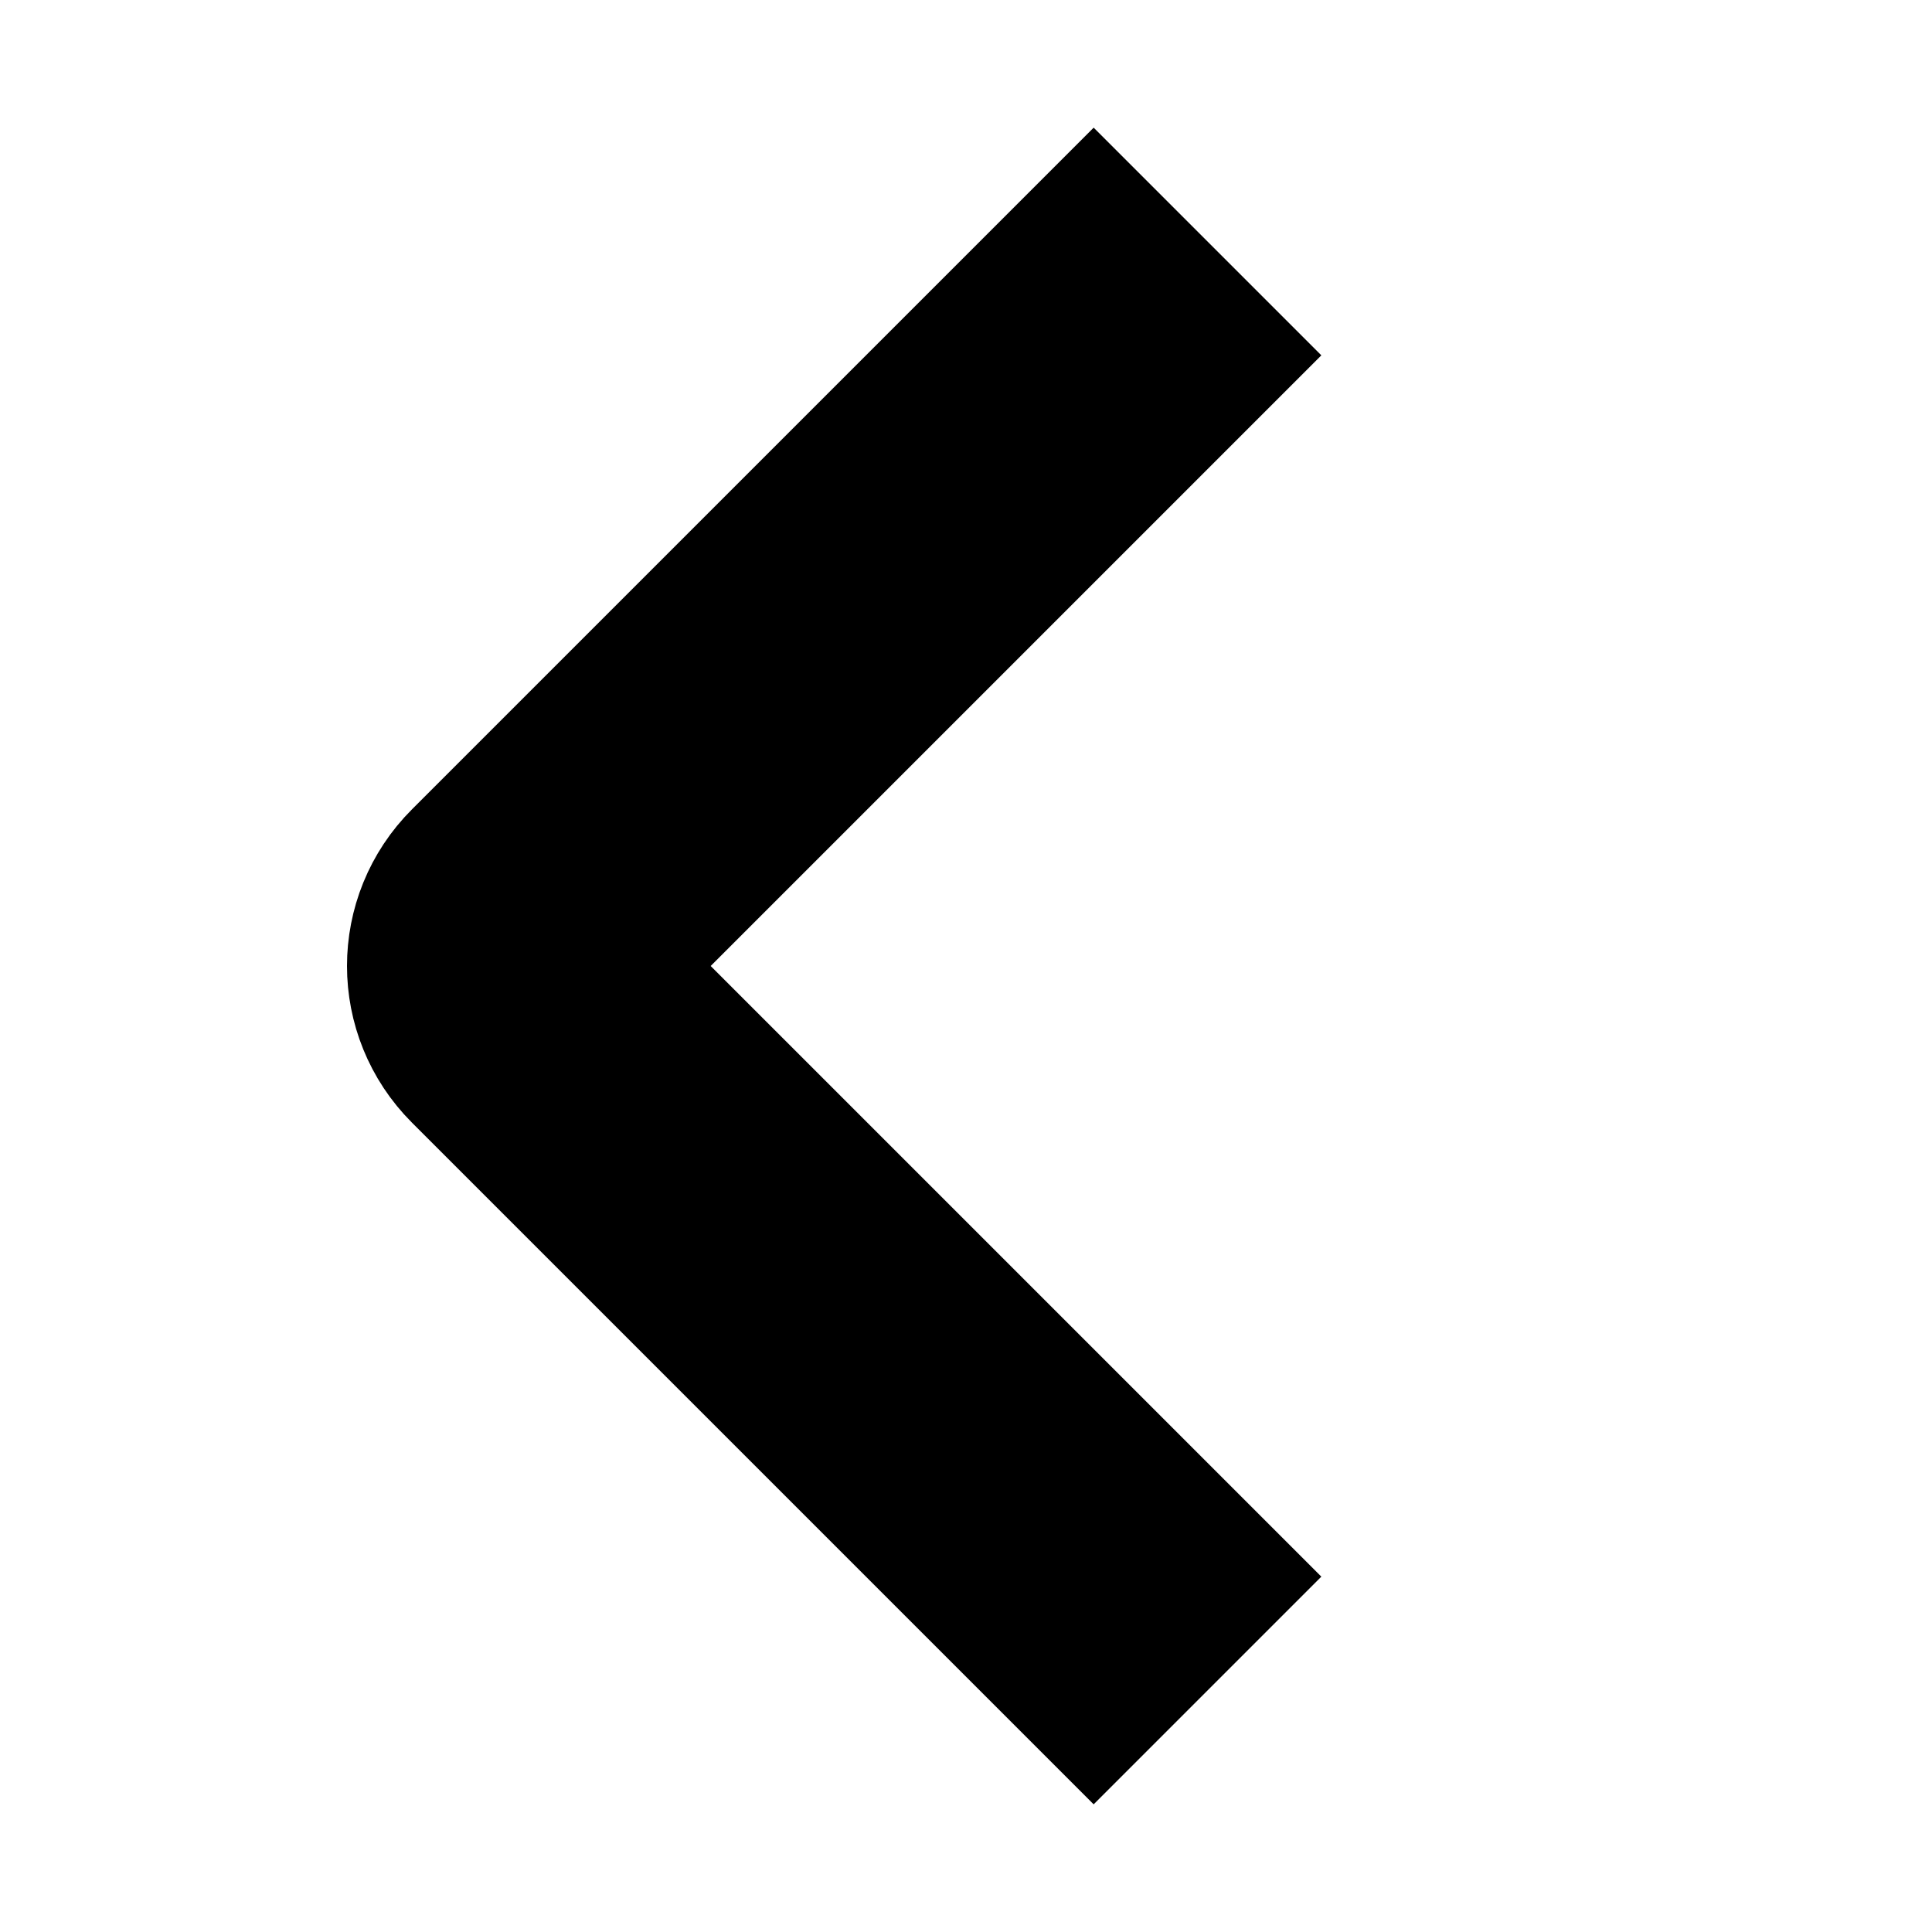
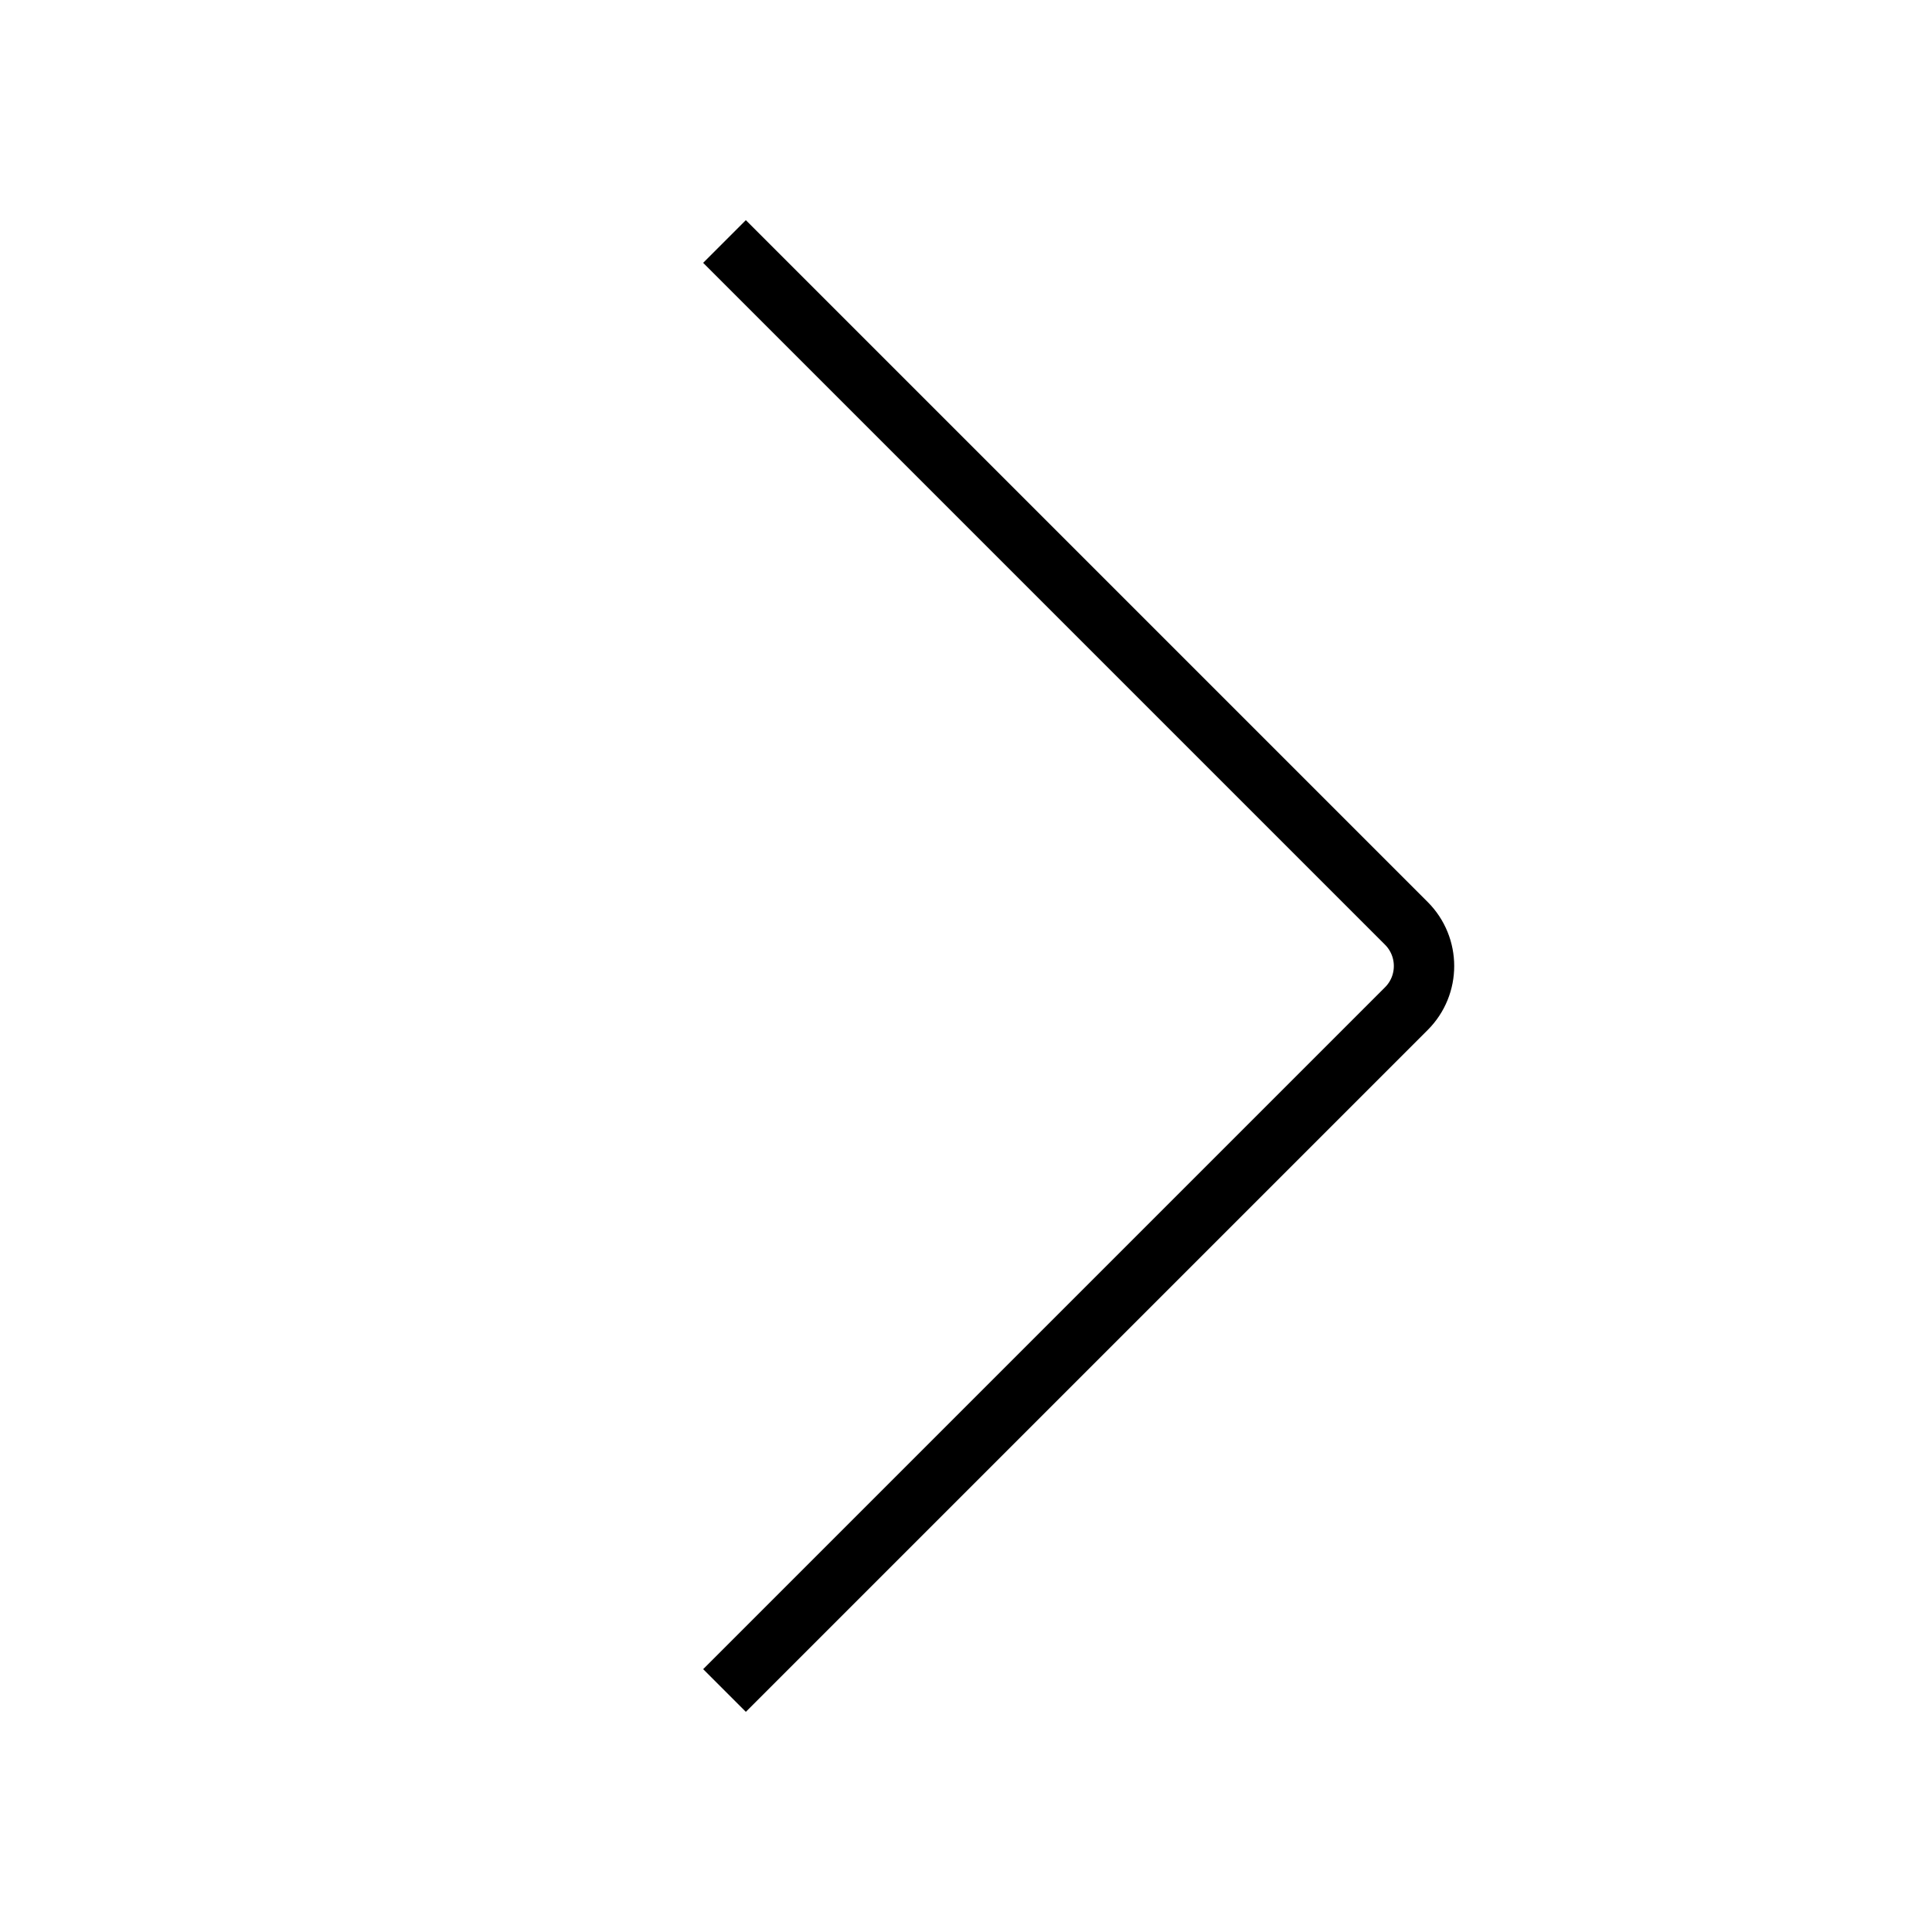
- <svg xmlns="http://www.w3.org/2000/svg" viewBox="0 0 32 32" focusable="false" style="stroke: currentcolor; stroke-width: 5.333; overflow: visible;">
+ <svg xmlns="http://www.w3.org/2000/svg" viewBox="0 0 32 32" focusable="false" style="display: block; fill: none; height: 12px; width: 12px; stroke: currentcolor; overflow: visible;">
  <g fill="none">
-     <path d="m20 28-11.293-11.293c-.391-.391-.391-1.024 0-1.414l11.293-11.293" />
+     <path d="m12 4 11.293 11.293c.391.391.391 1.024 0 1.414l-11.293 11.293" />
  </g>
</svg>
